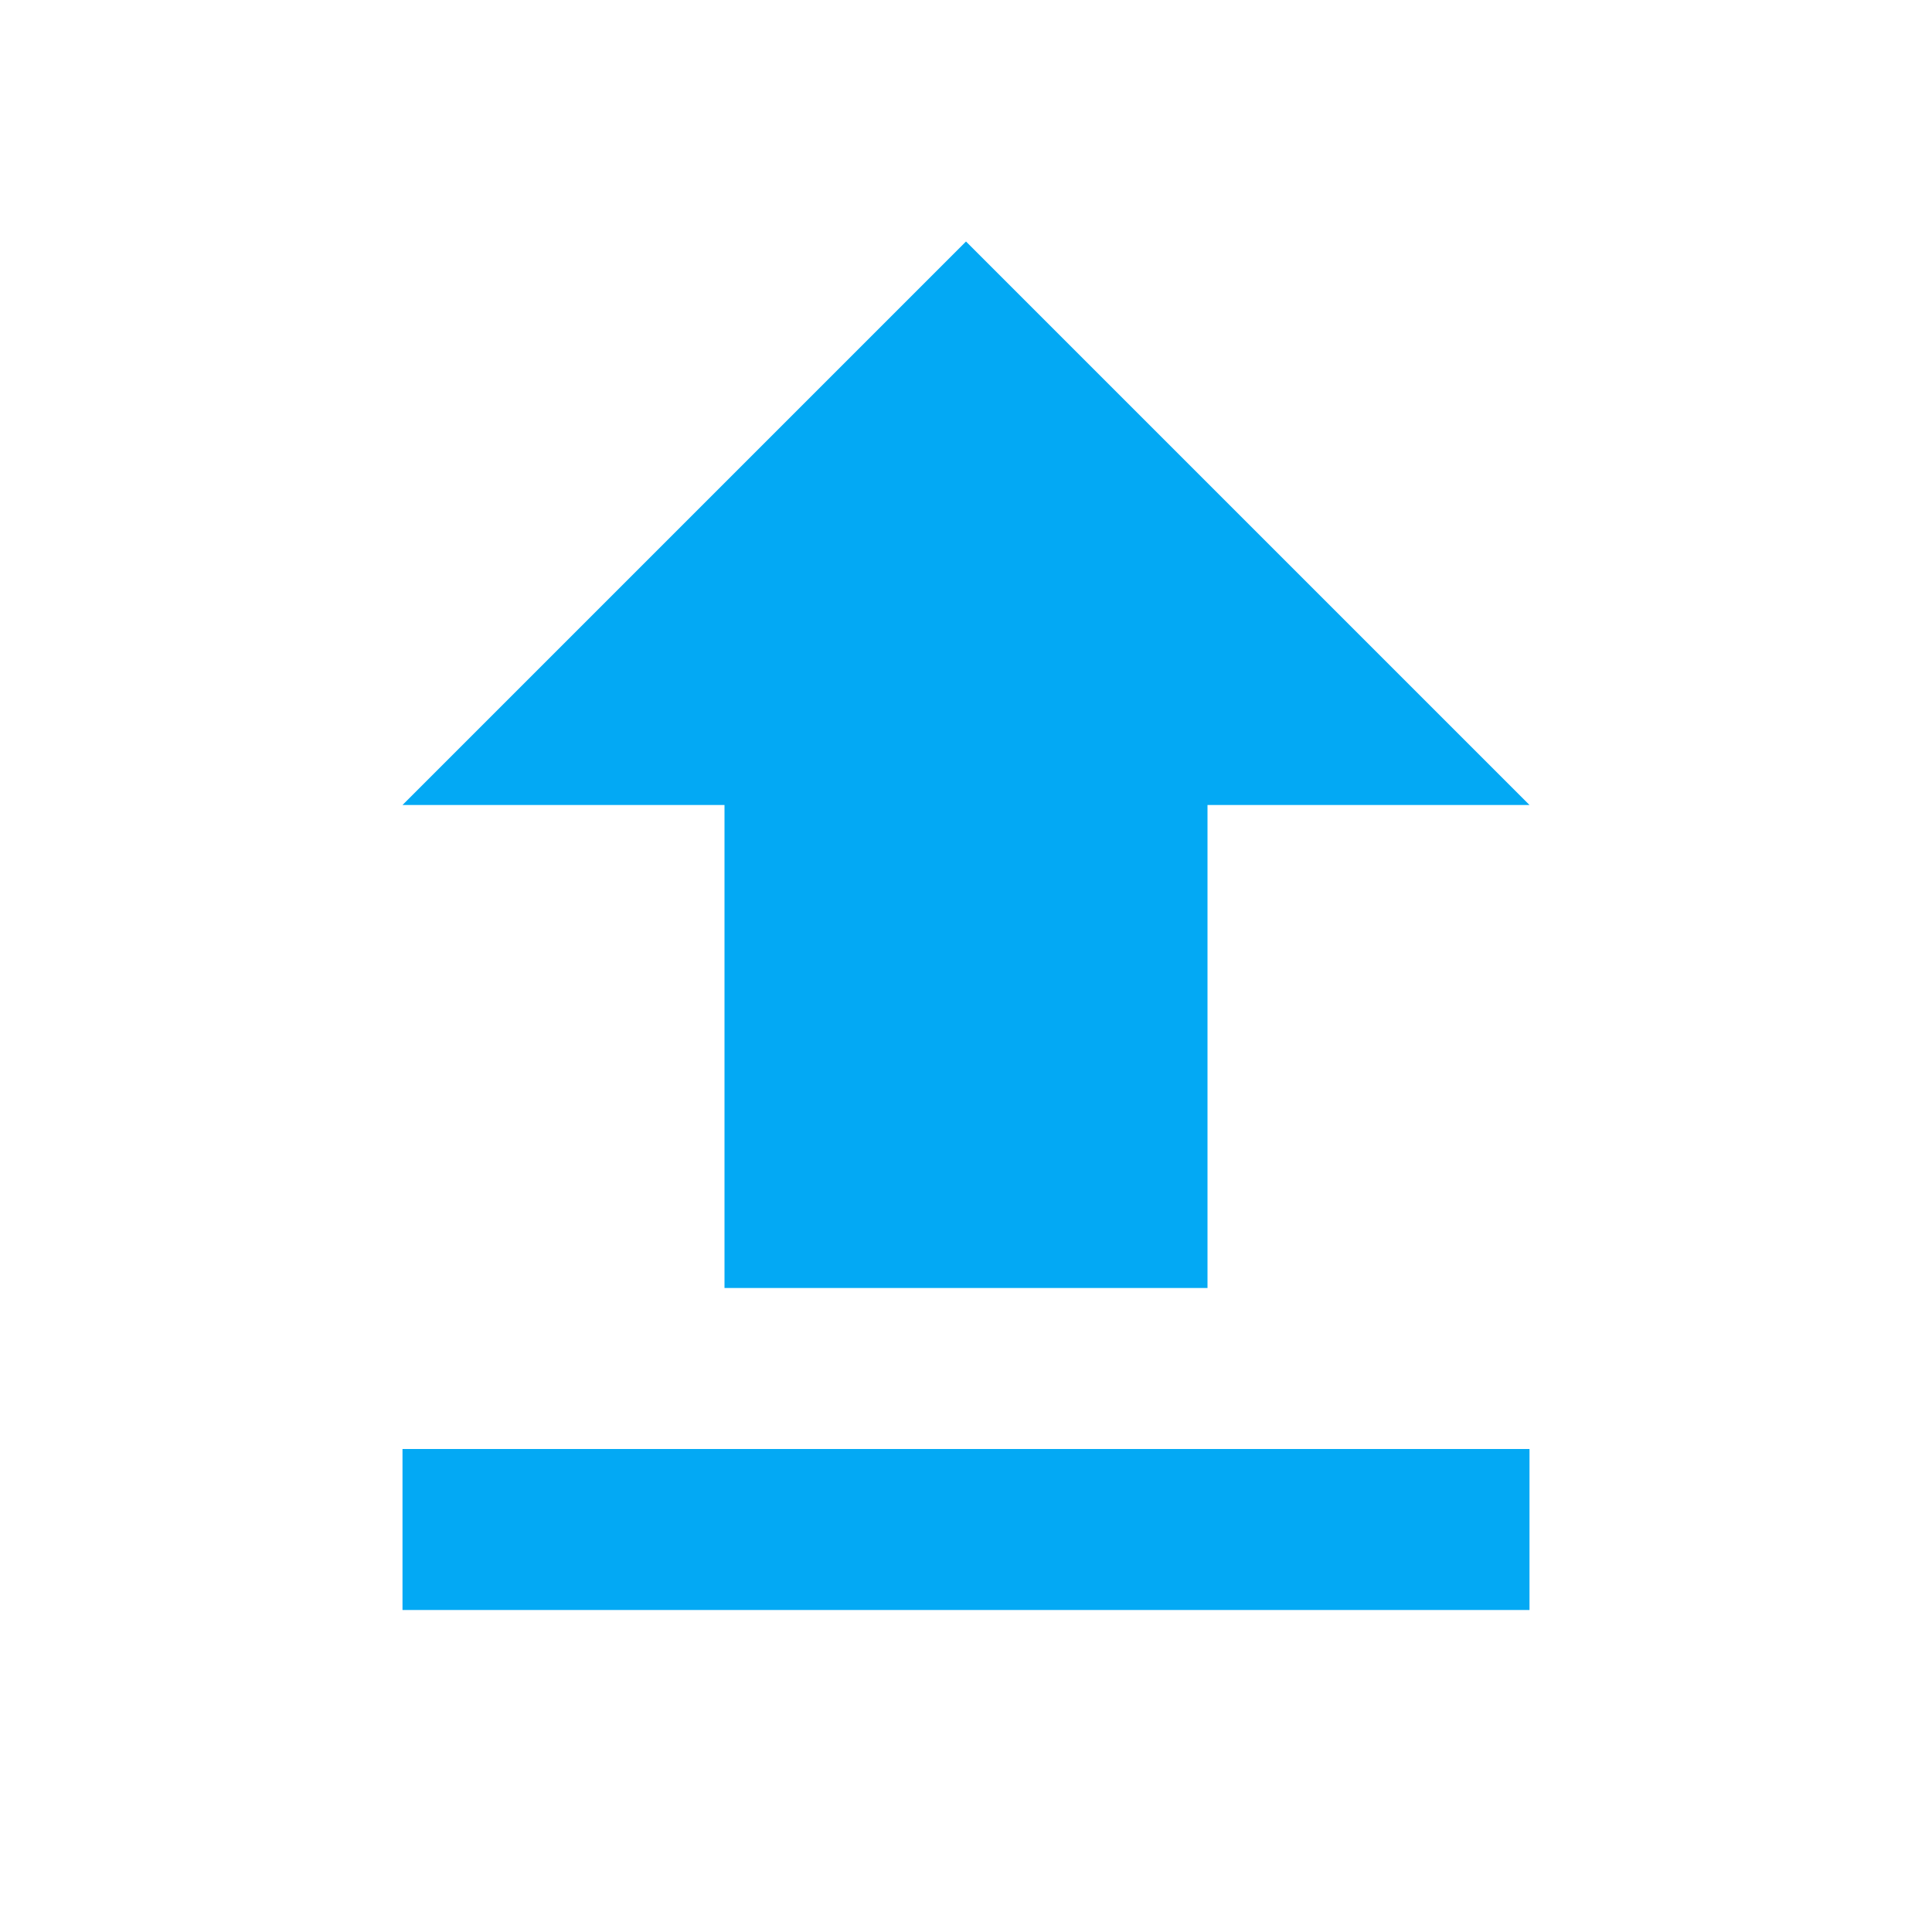
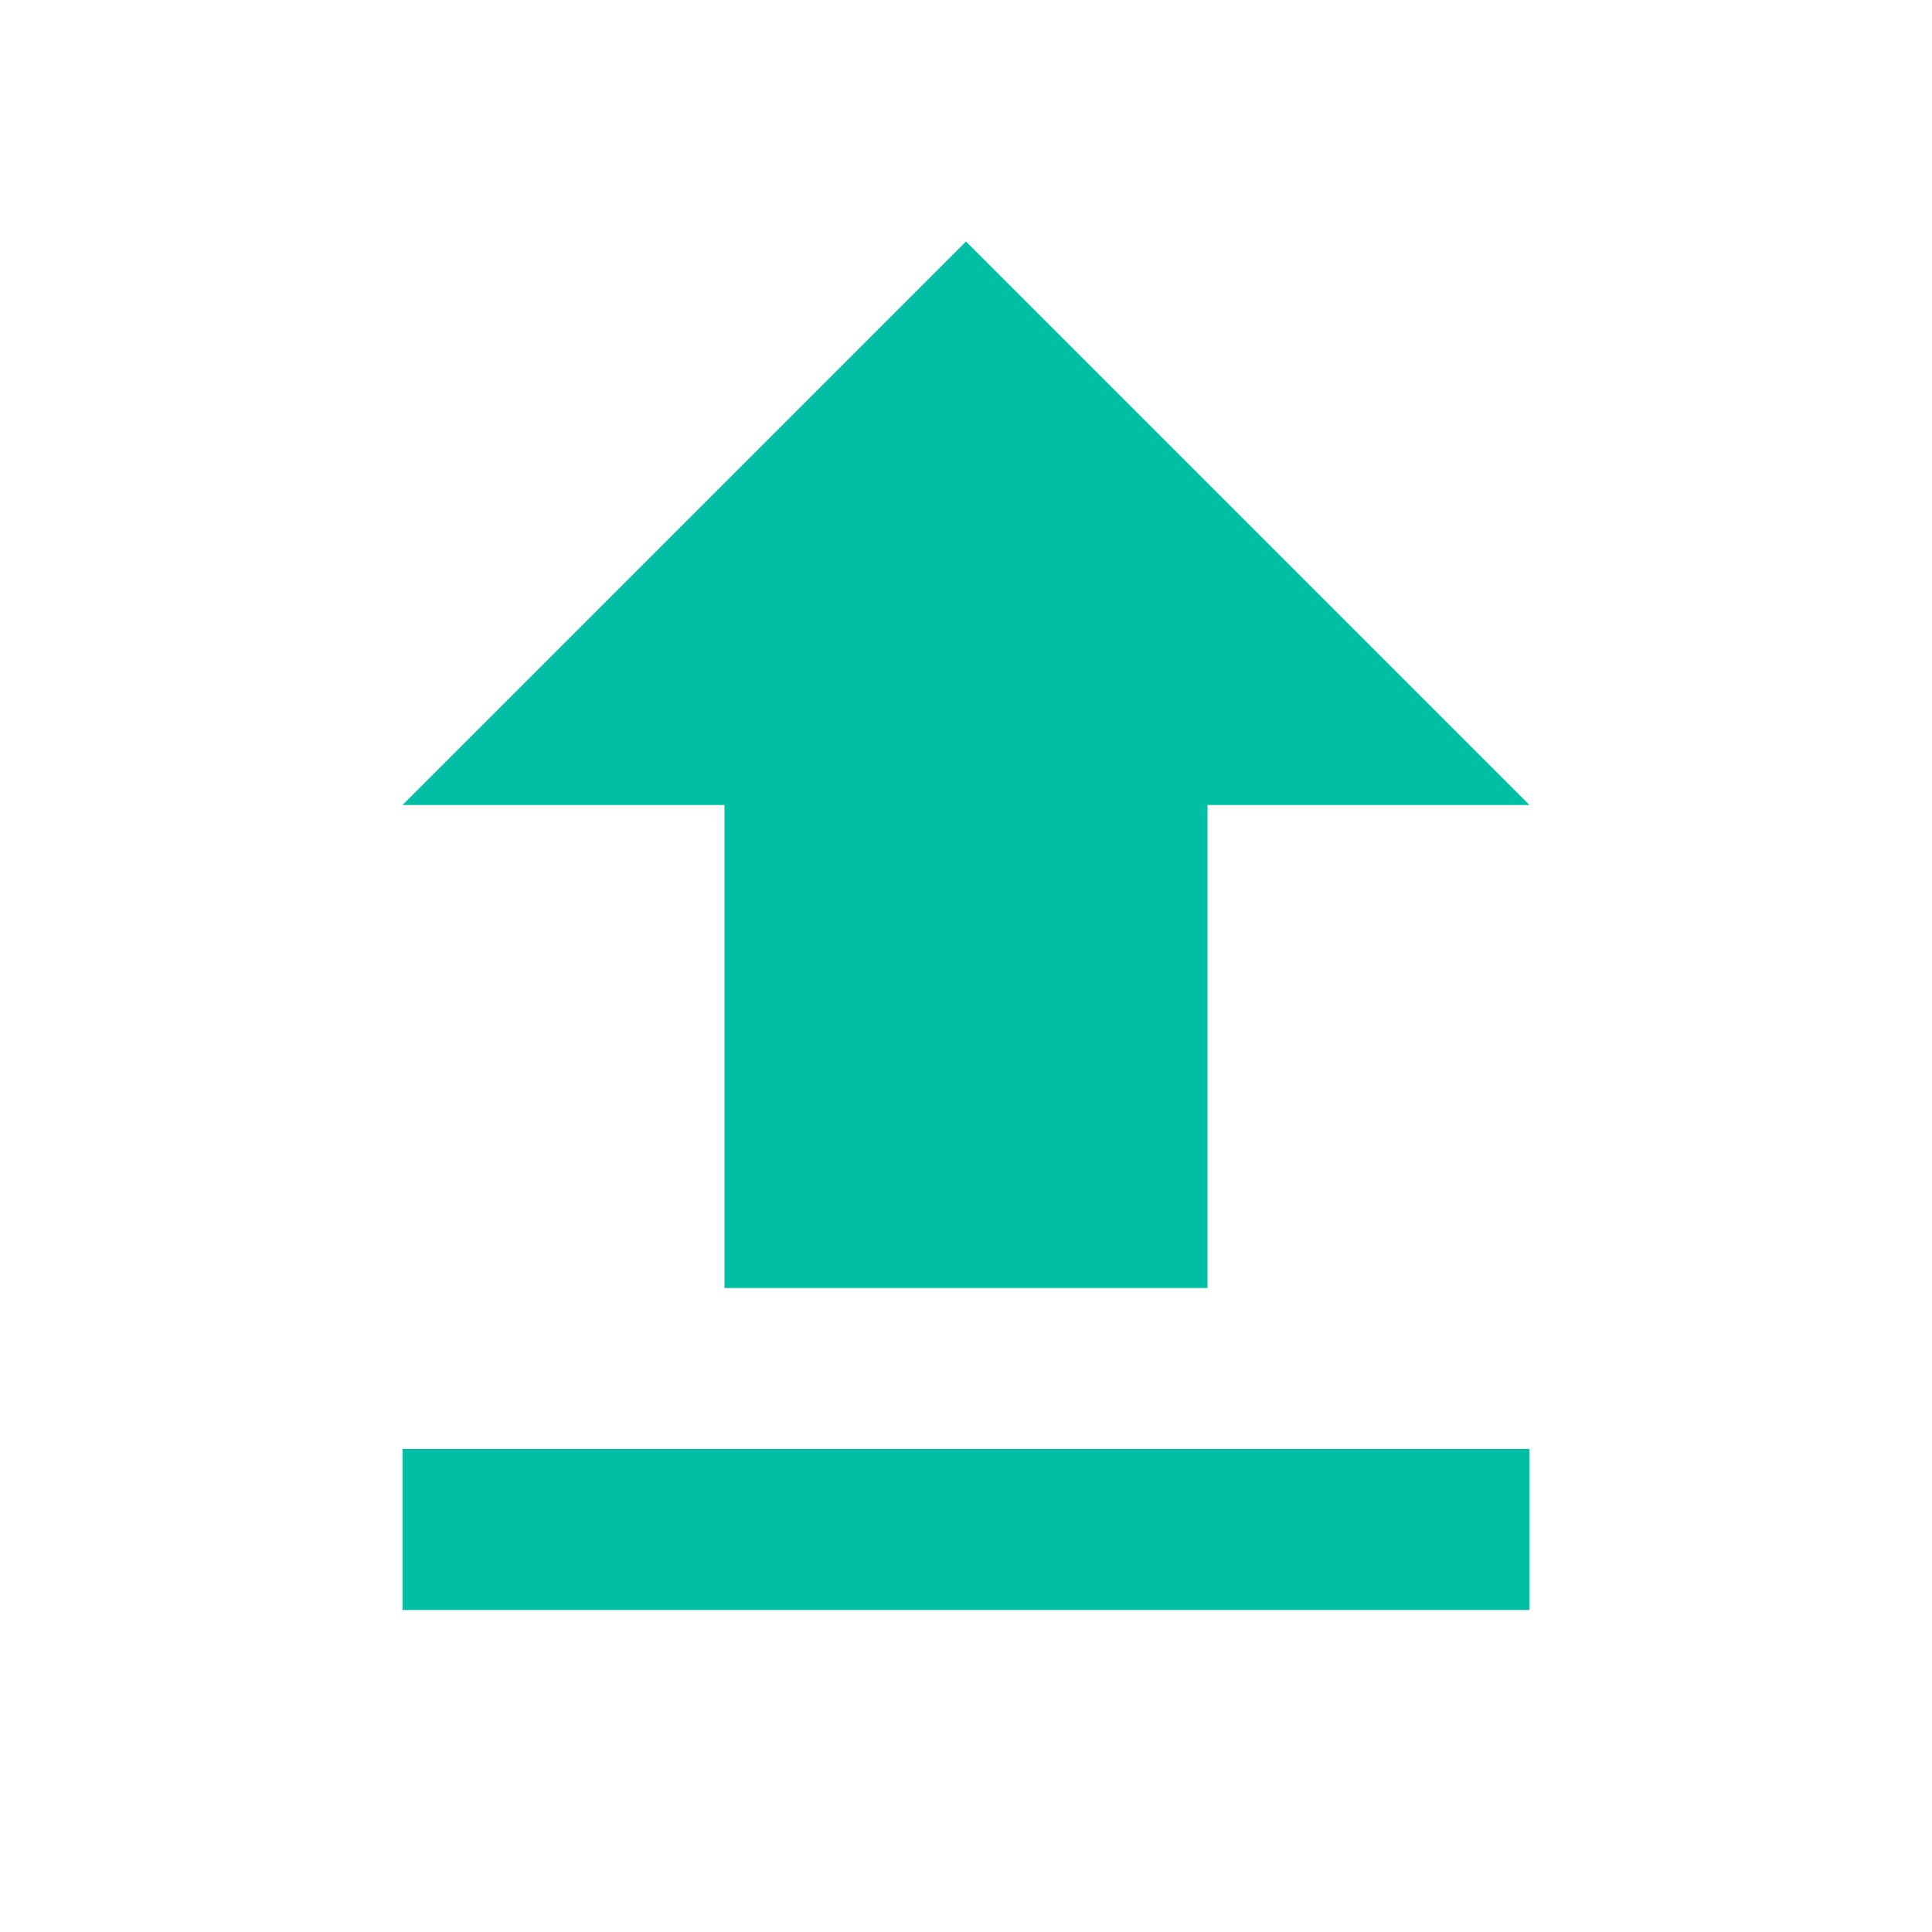
- <svg xmlns="http://www.w3.org/2000/svg" fill="#03a9f4" height="24" viewBox="0 0 24 24" width="24">
+ <svg xmlns="http://www.w3.org/2000/svg" fill="#00bfa5" height="24" viewBox="0 0 24 24" width="24">
  <path d="M0 0h24v24H0z" fill="none" />
  <path d="M9 16h6v-6h4l-7-7-7 7h4zm-4 2h14v2H5z" />
</svg>
